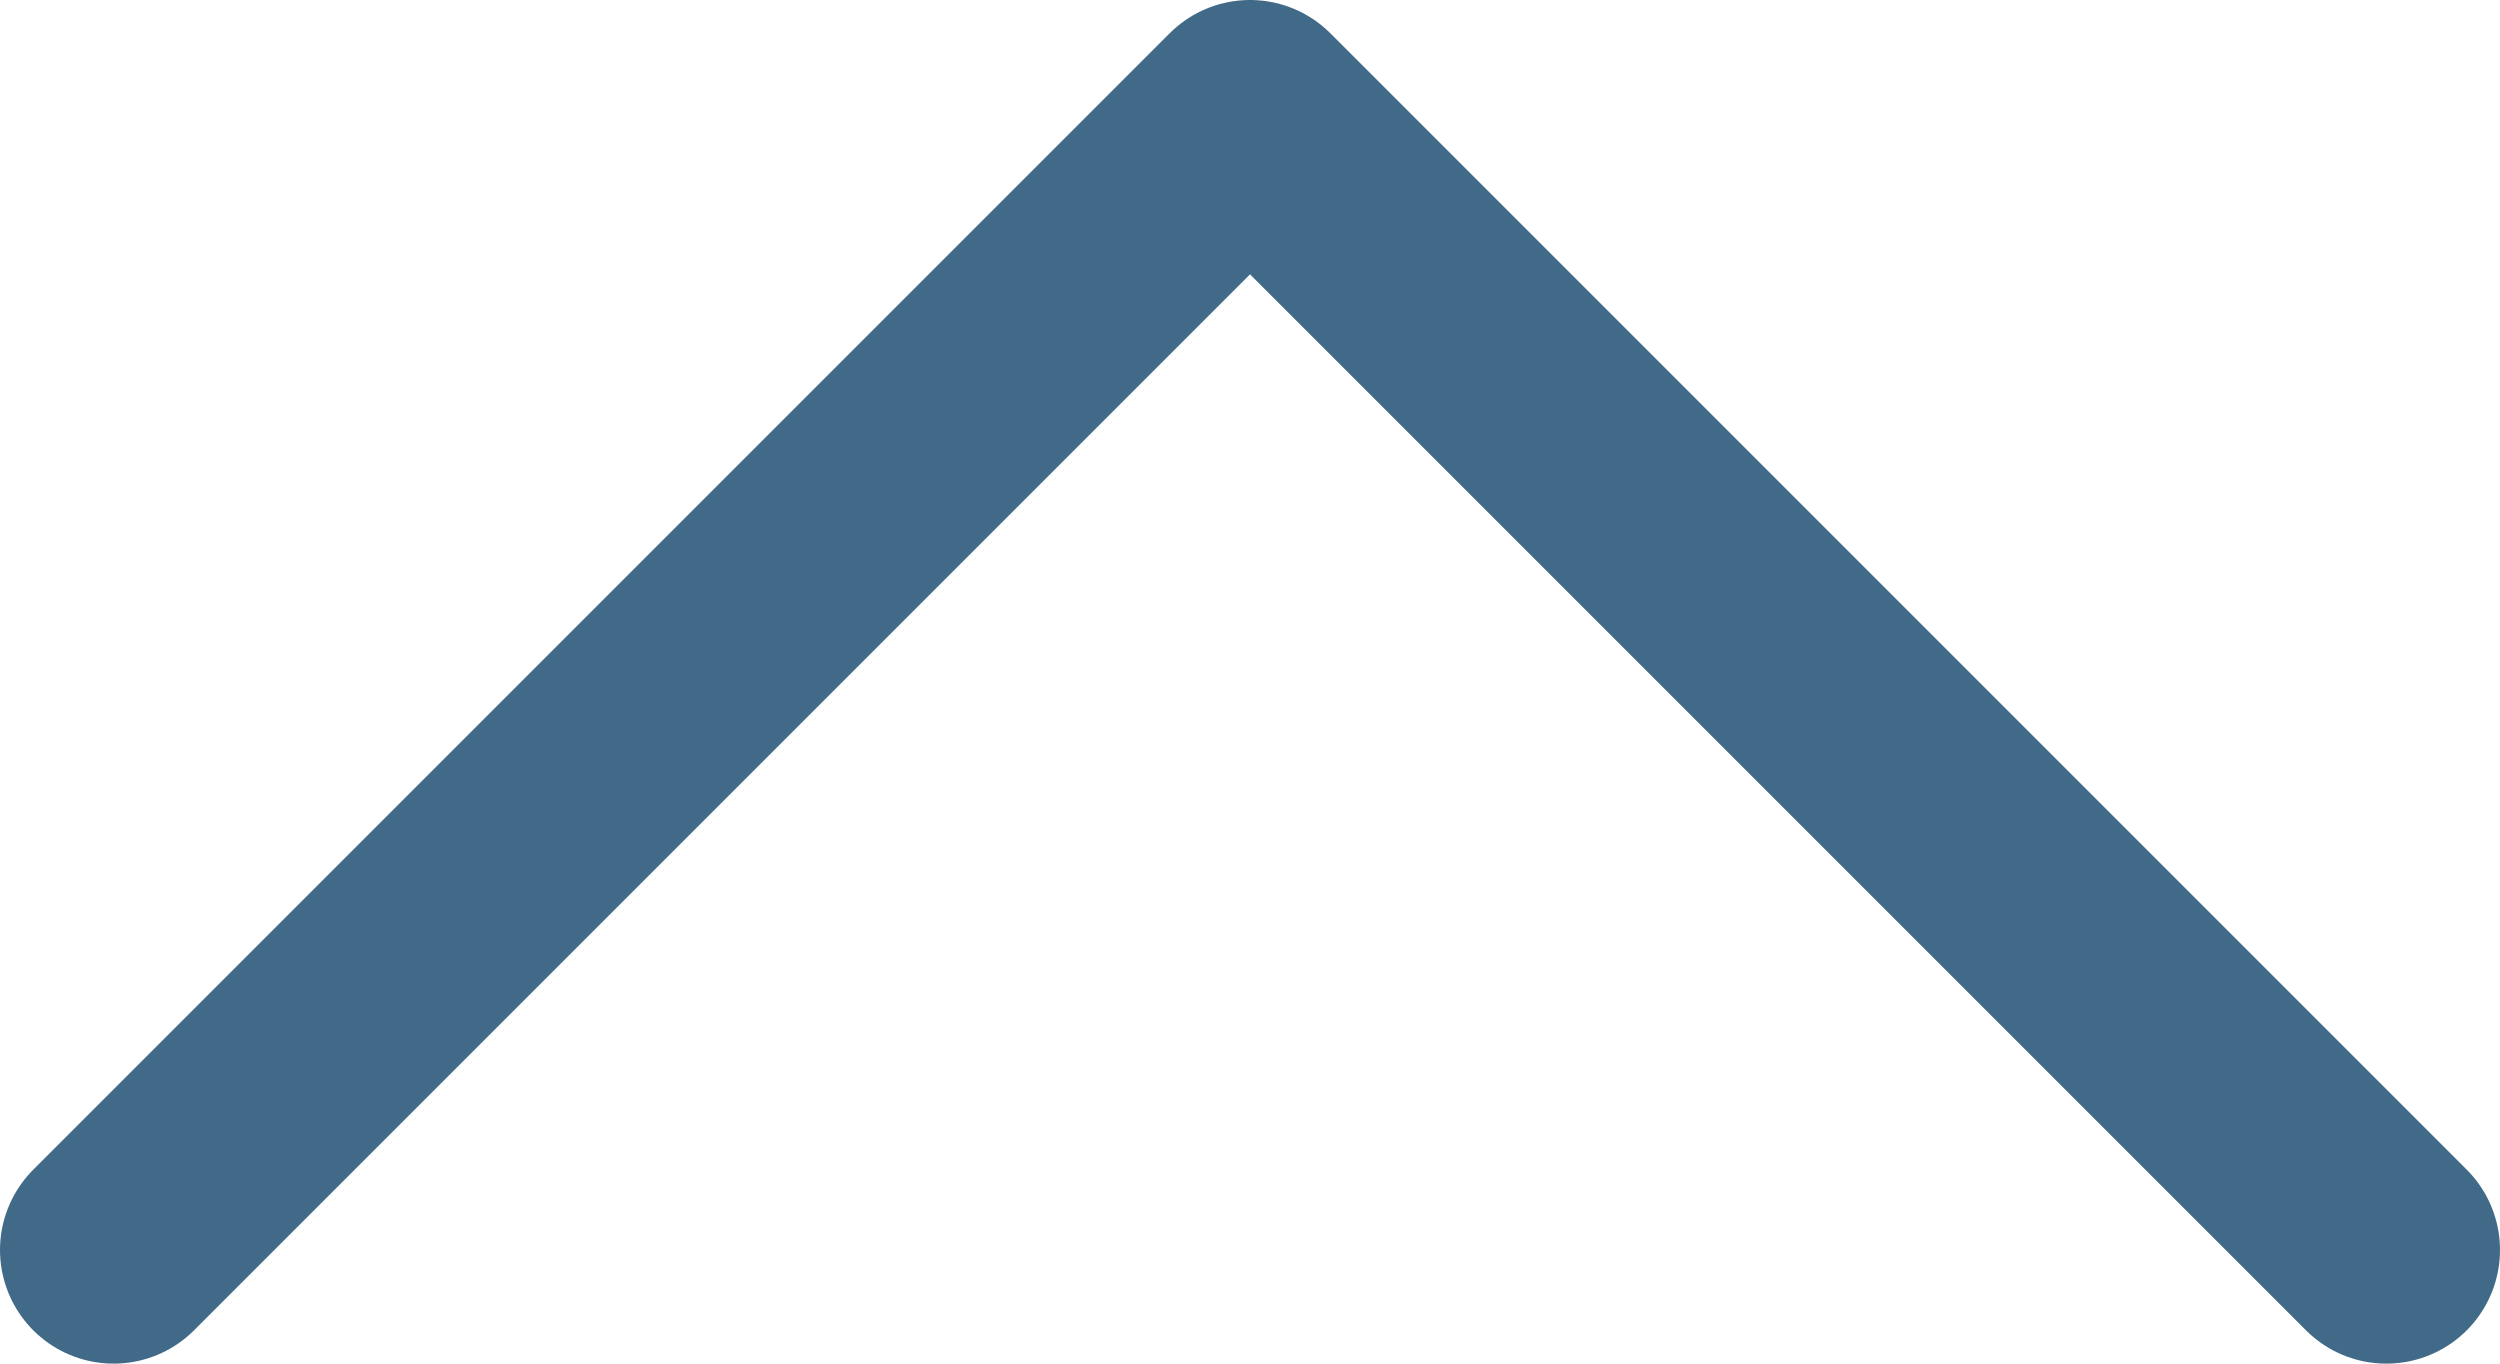
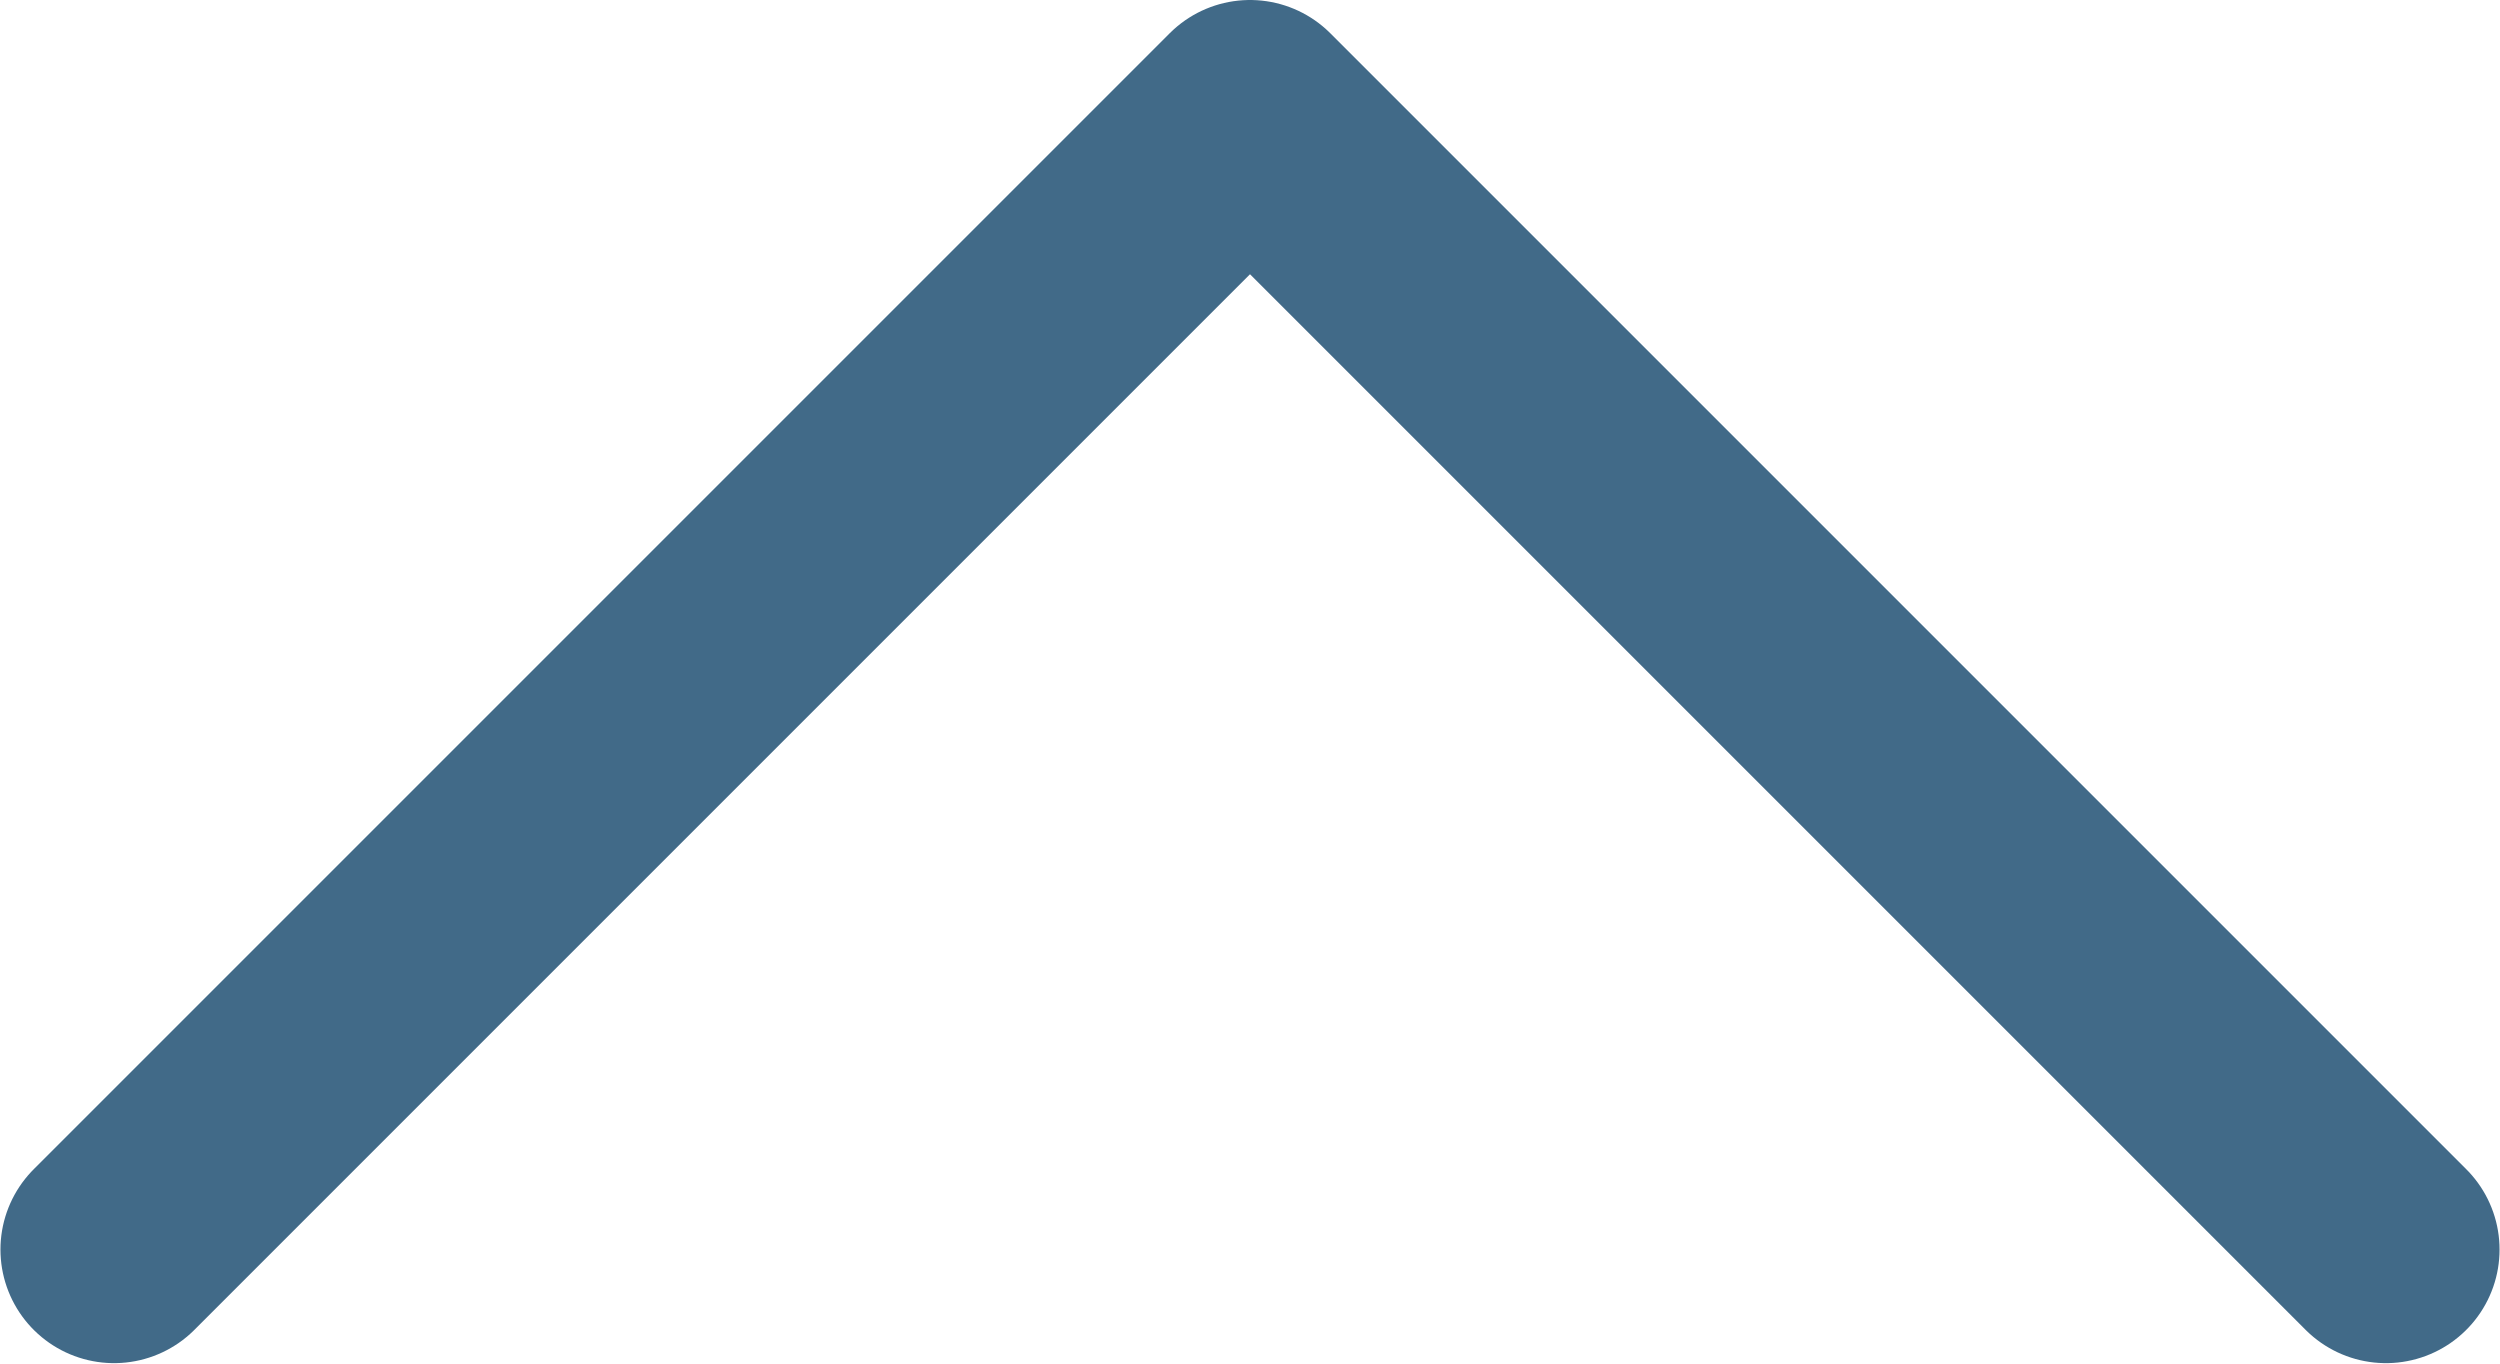
- <svg xmlns="http://www.w3.org/2000/svg" width="22" height="12" viewBox="0 0 22 12" fill="none">
-   <path d="M1 11L11 1L21 11" stroke="#416A88" stroke-width="2" stroke-linecap="round" stroke-linejoin="round" />
+ <svg xmlns="http://www.w3.org/2000/svg" width="22.008" height="12.004" viewBox="0 0 22.008 12.004" fill="none">
+   <defs />
+   <path id="Vector 8" d="M1.004 11L11.004 1L21.004 11" stroke="#416A88" stroke-opacity="1" stroke-width="2" stroke-linejoin="round" stroke-linecap="round" />
</svg>
